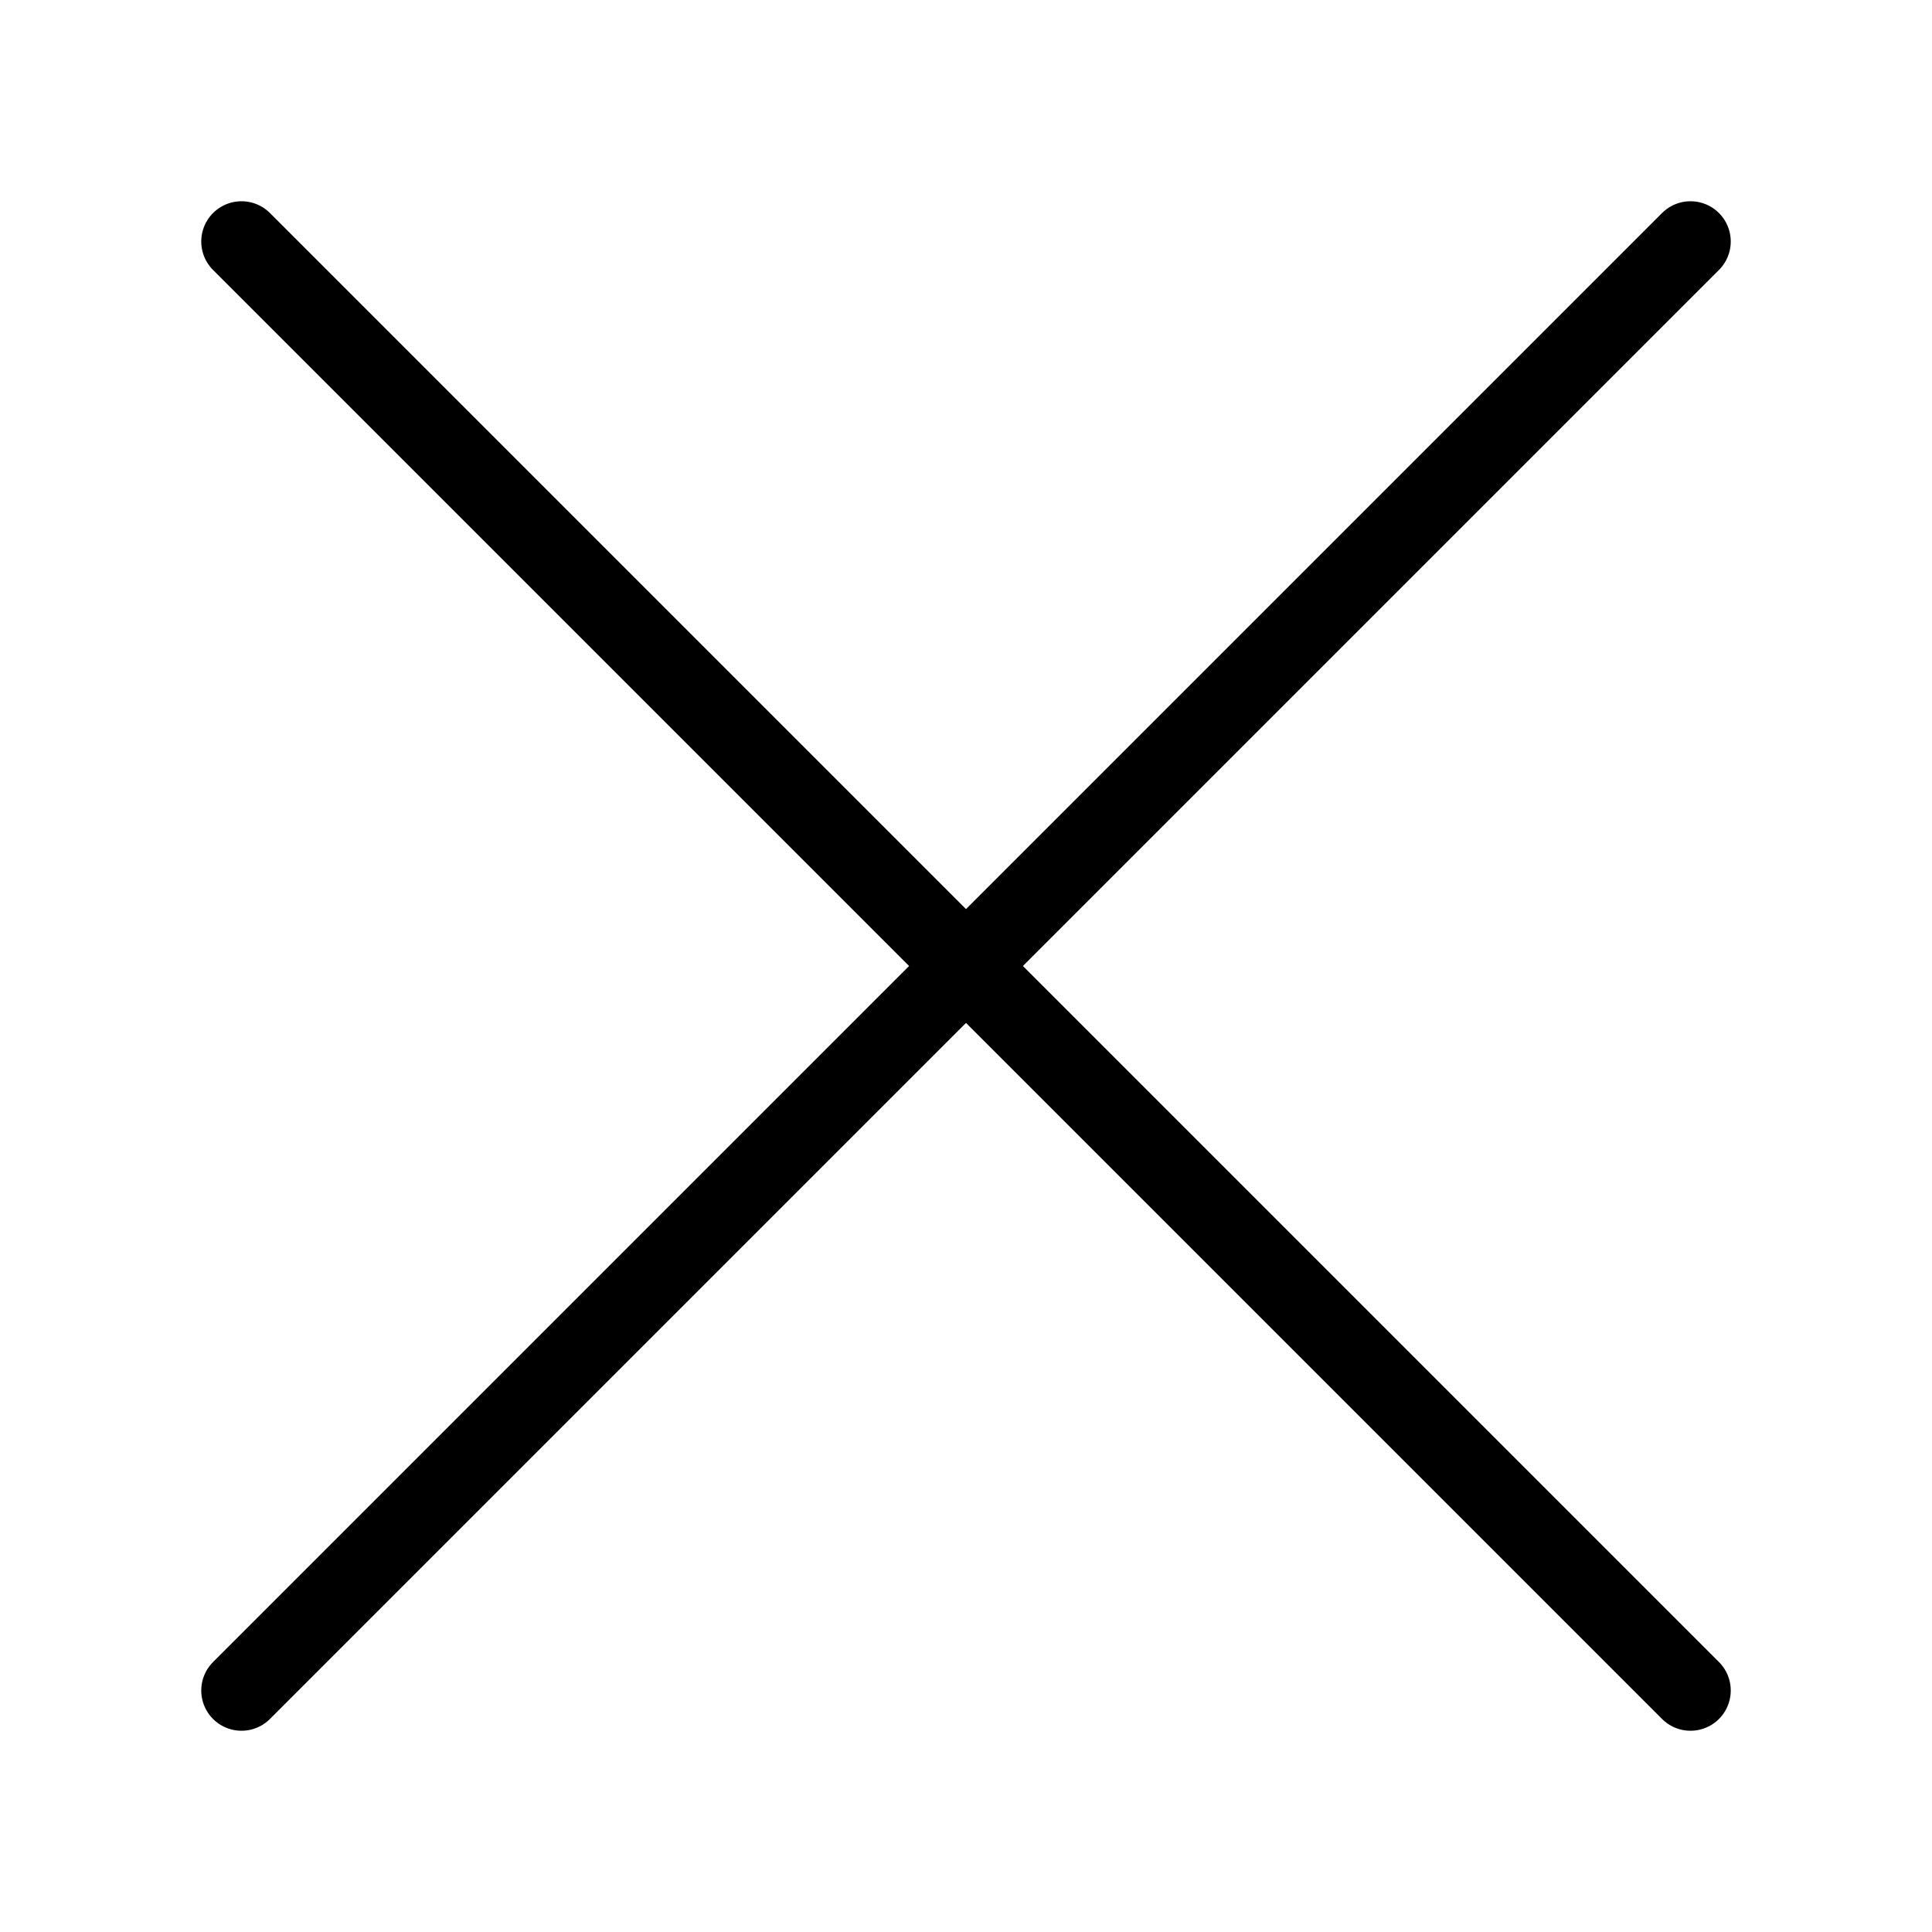
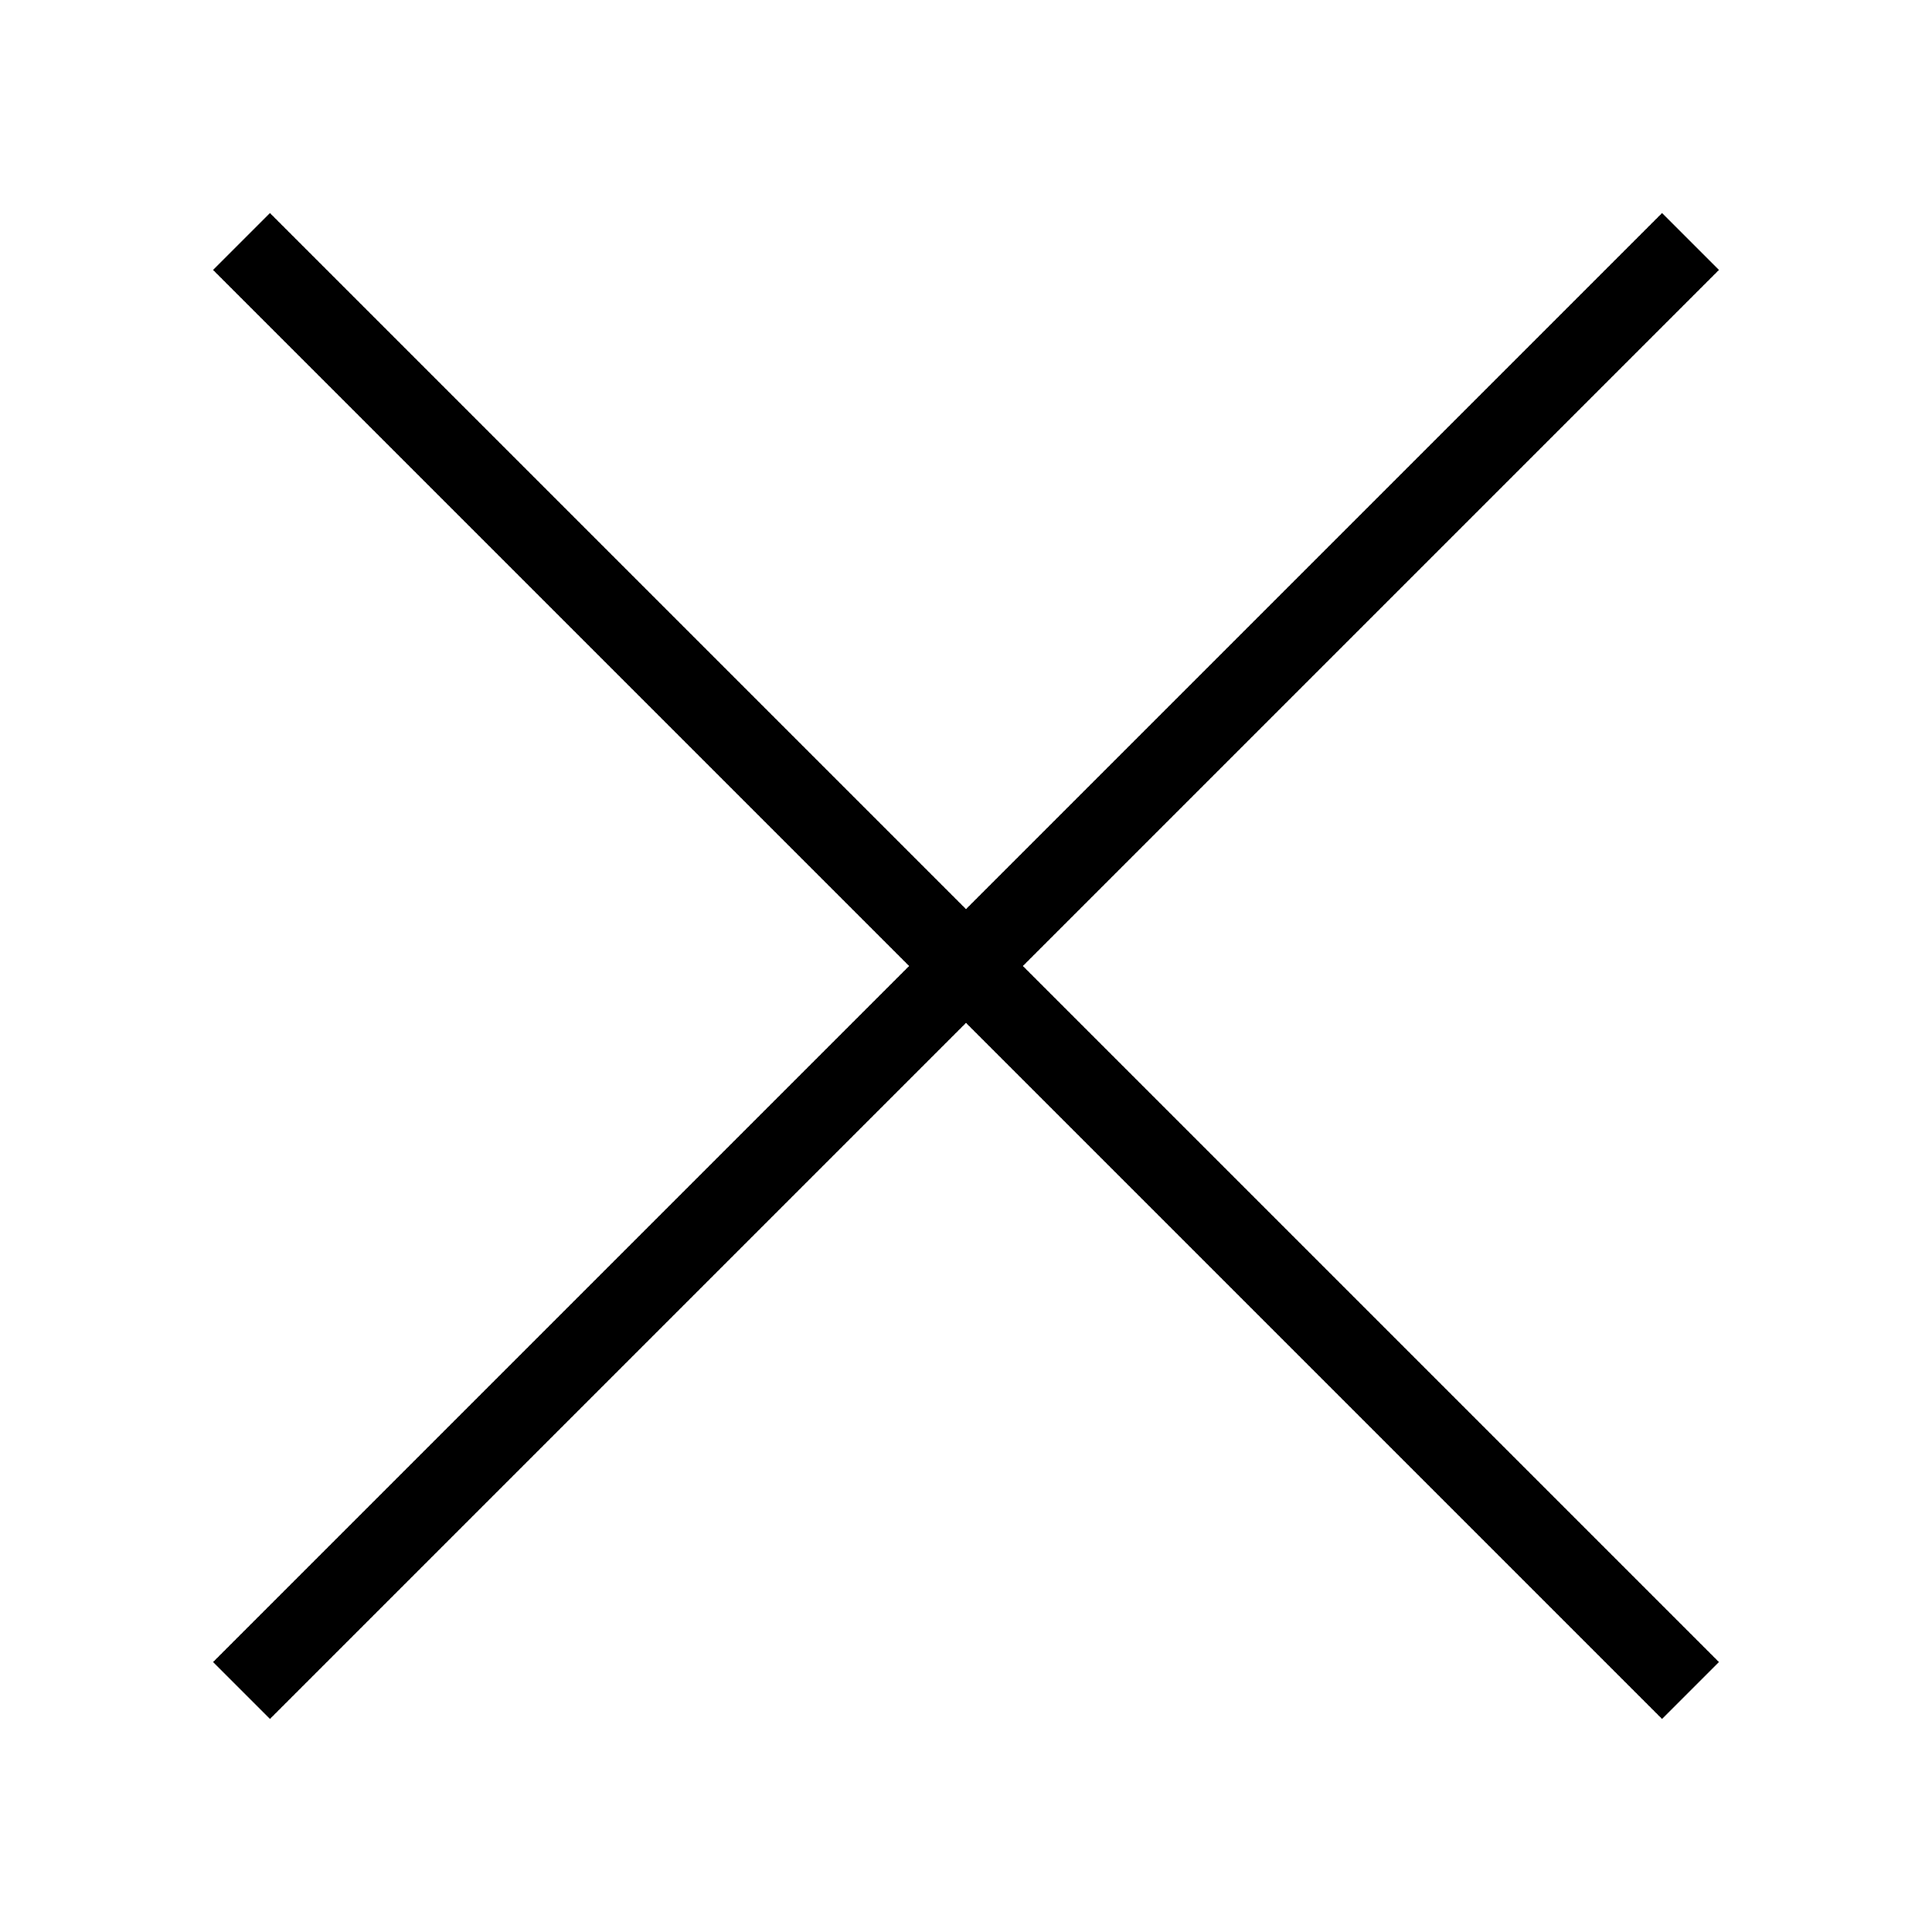
<svg xmlns="http://www.w3.org/2000/svg" width="800px" height="800px" viewBox="0 0 24 24" fill="none">
  <g id="Menu / Close_LG">strokeLinecap
-     <path id="Vector" d="M21 21L12 12M12 12L3 3M12 12L21 3M12 12L3 21" stroke="#000000" strokeWidth="2" stroke-linecap="round" strokeLinejoin="round" />
+     <path id="Vector" d="M21 21L12 12M12 12L3 3M12 12L21 3M12 12L3 21" stroke="#000000" strokeWidth="2" strokeLinecap="round" strokeLinejoin="round" />
  </g>
</svg>
